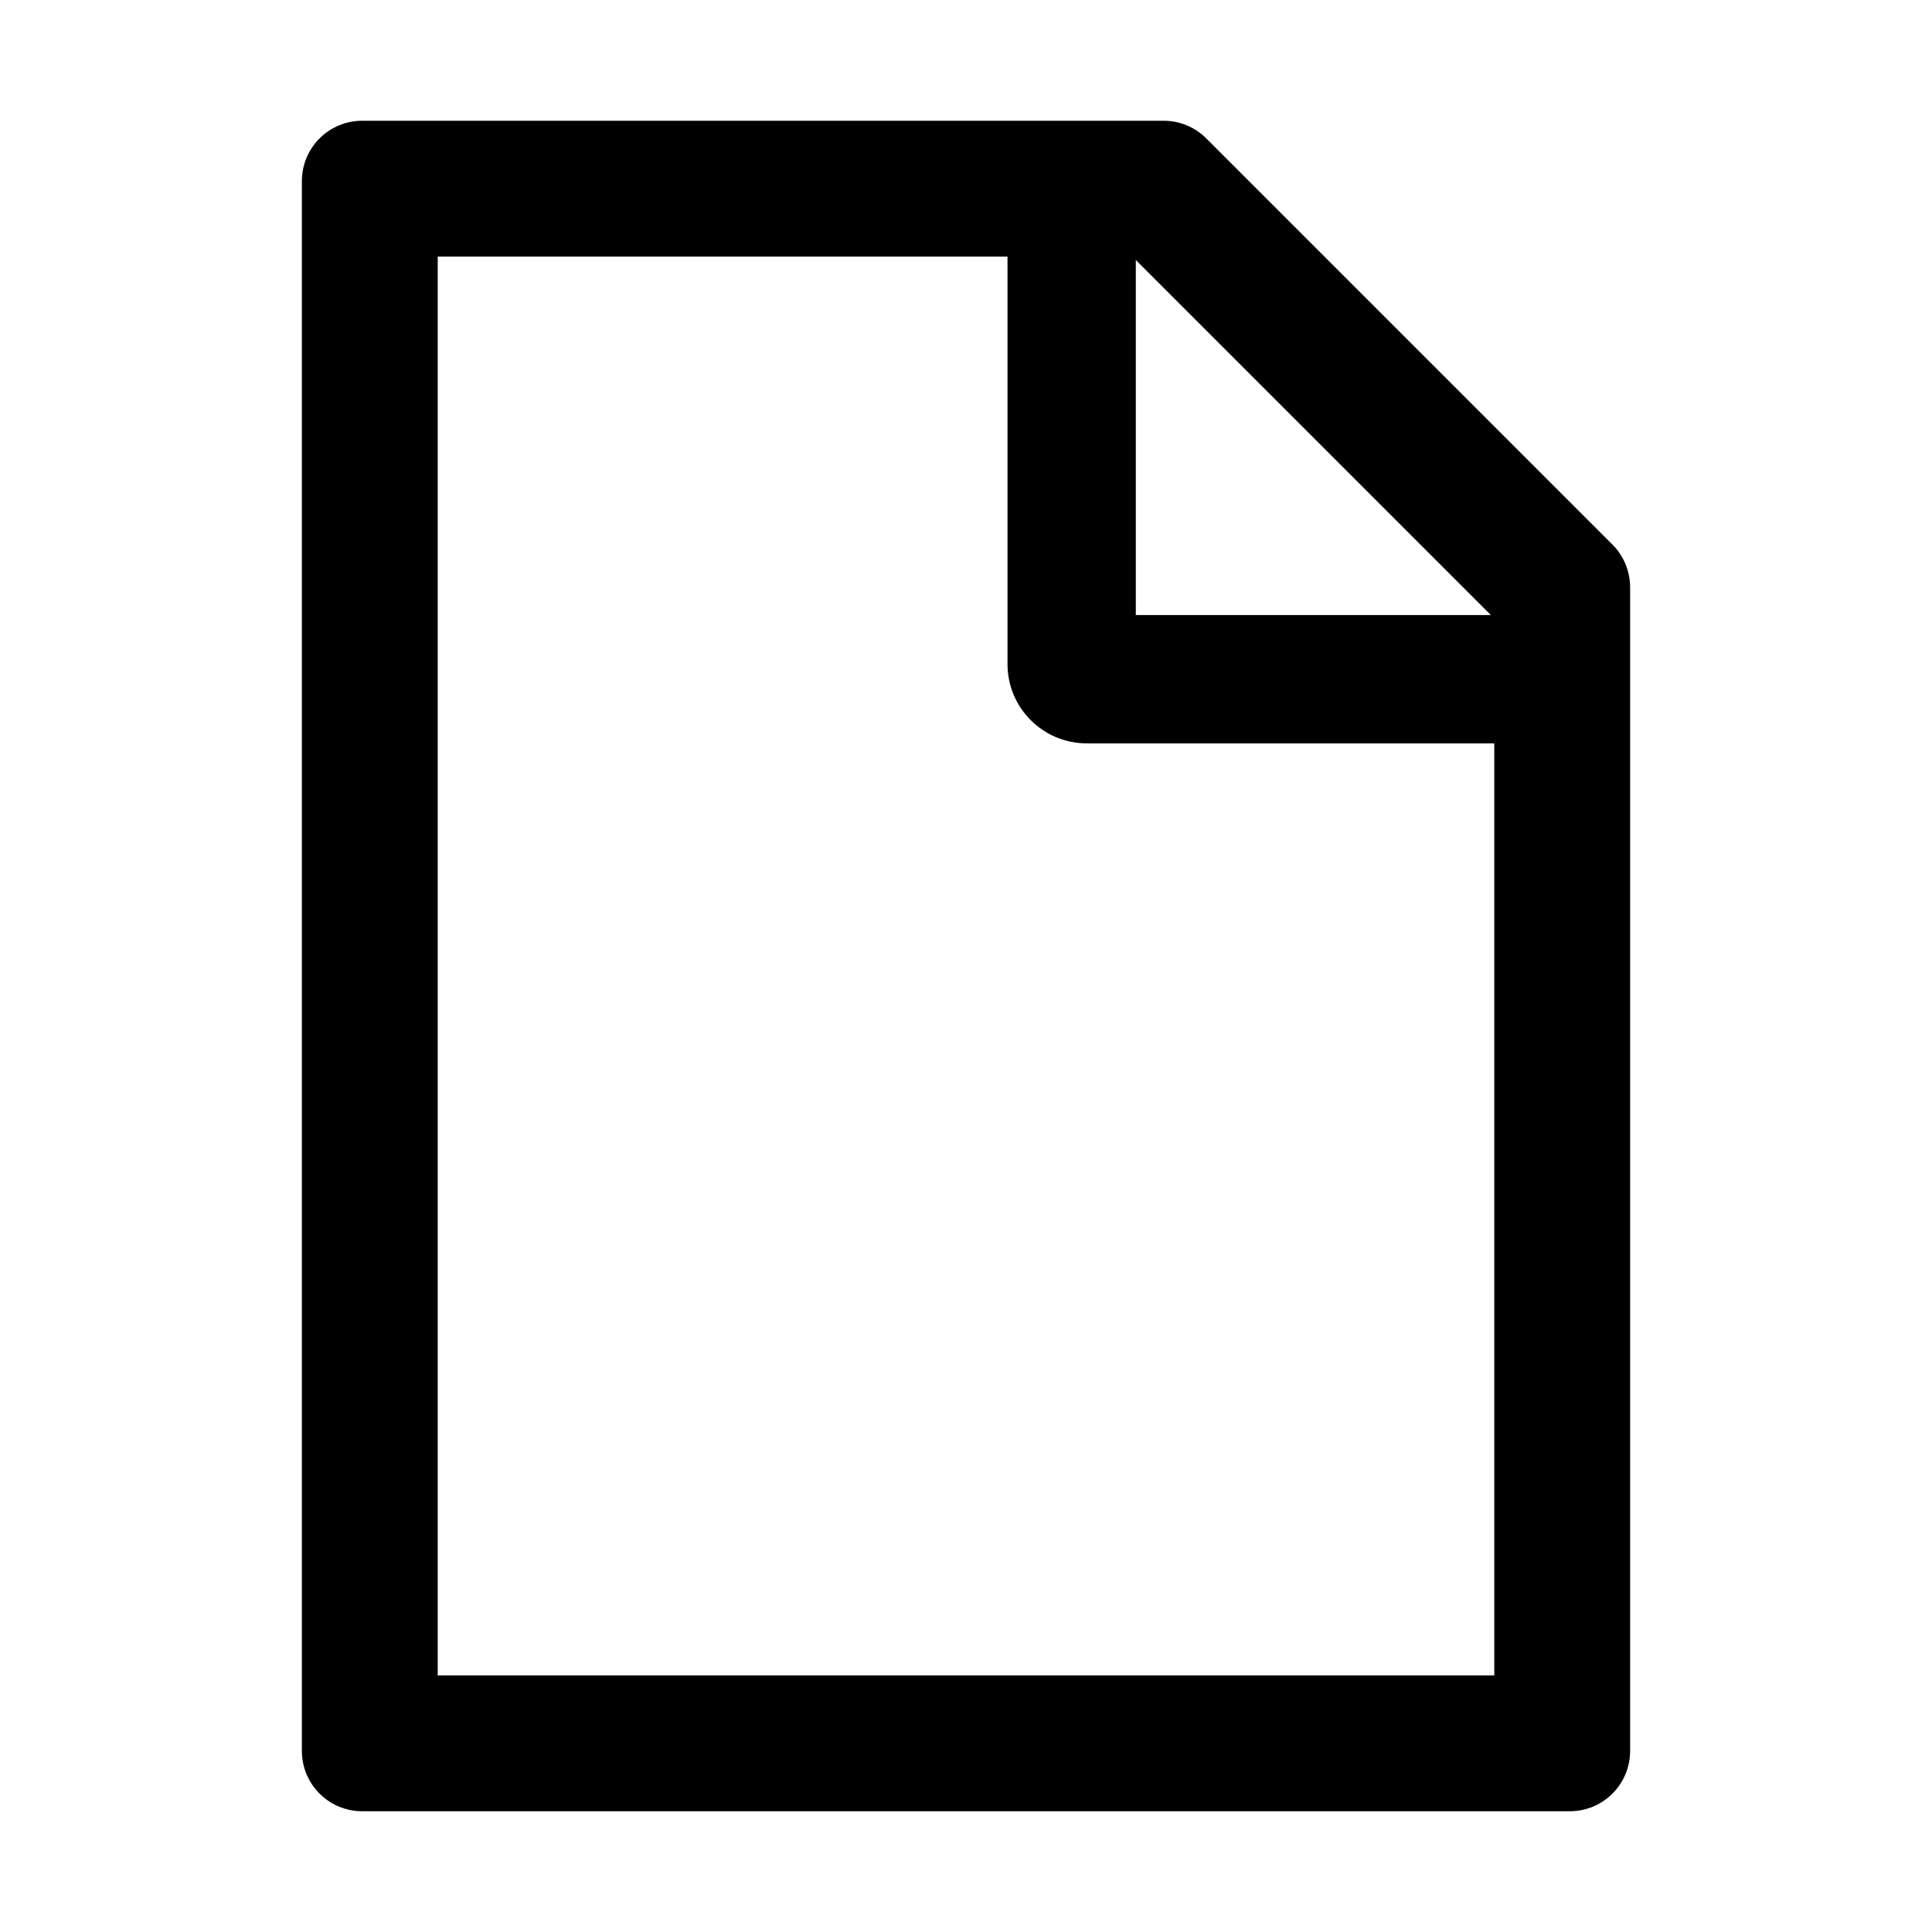
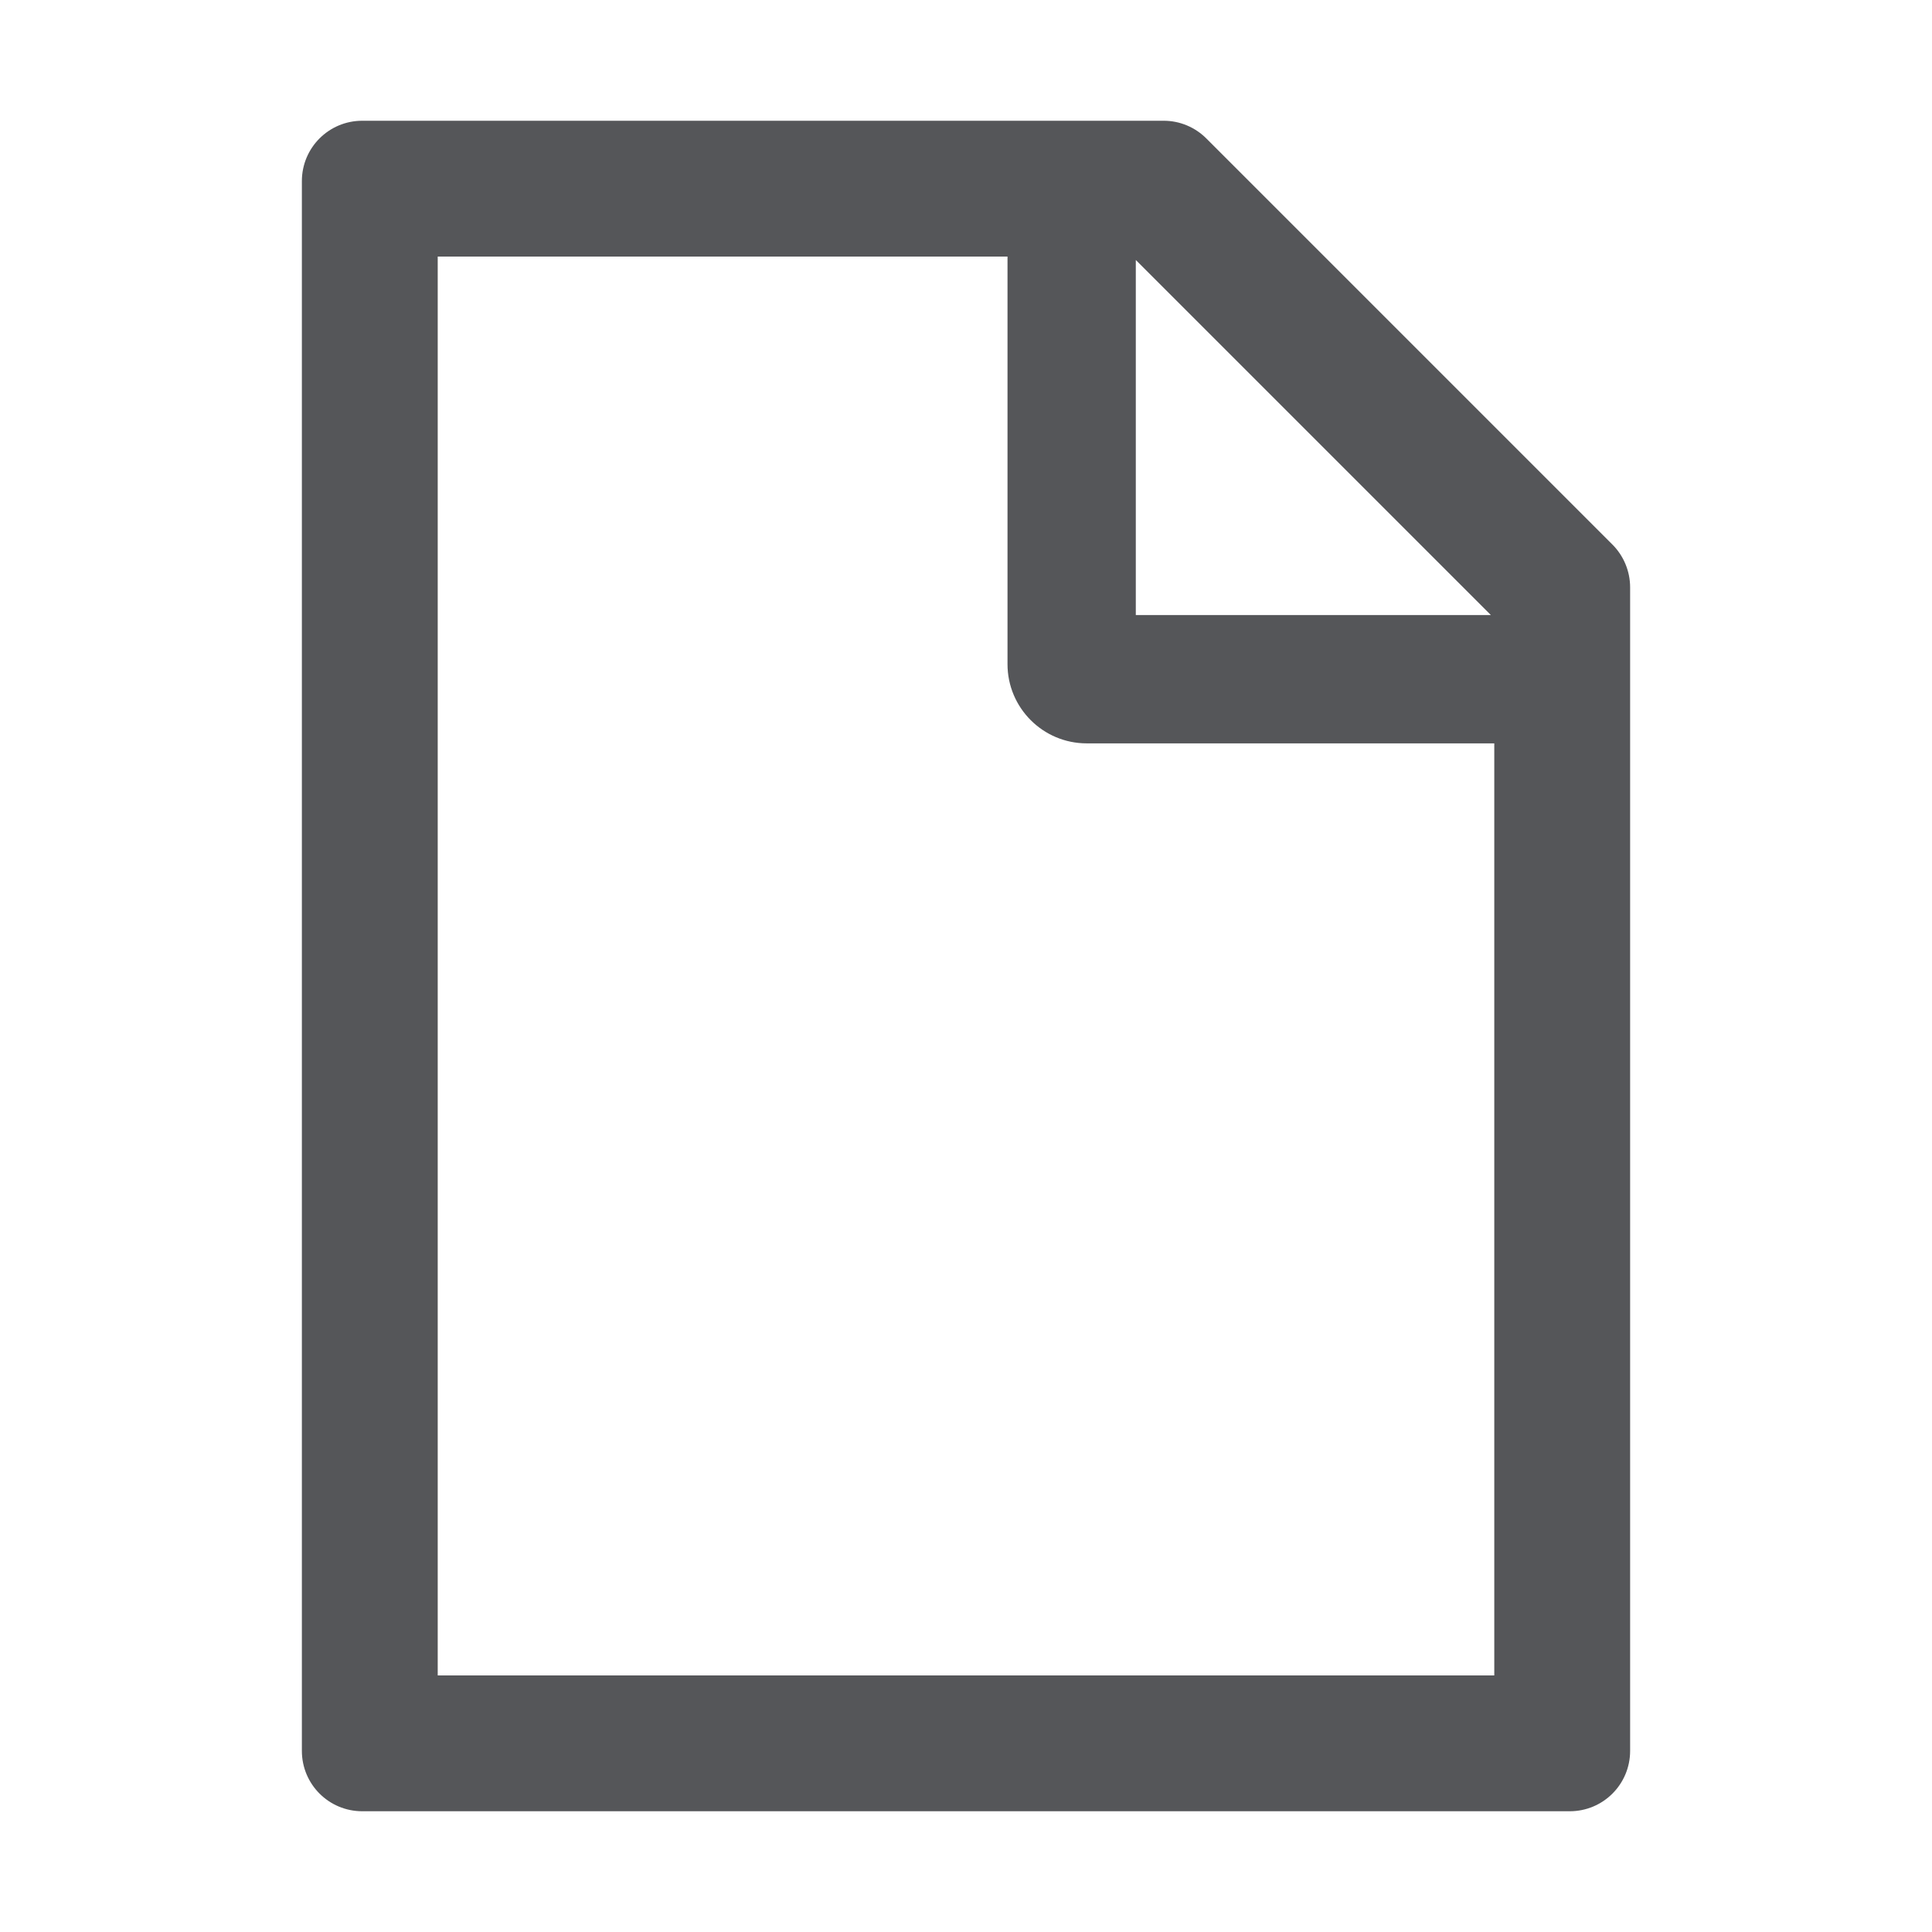
<svg xmlns="http://www.w3.org/2000/svg" width="1024px" height="1024px" viewBox="0 0 1024 1024" class="icon">
-   <path d="M854.6 288.6L639.4 73.4c-6-6-14.1-9.4-22.6-9.4H192c-17.7 0-32 14.3-32 32v832c0 17.7 14.3 32 32 32h640c17.7 0 32-14.3 32-32V311.3c0-8.5-3.4-16.7-9.4-22.7zM790.2 326H602V137.8L790.2 326zm1.8 562H232V136h302v216a42 42 0 0 0 42 42h216v494z" />
+   <path d="M854.6 288.6L639.4 73.4c-6-6-14.1-9.4-22.6-9.4H192c-17.7 0-32 14.3-32 32v832c0 17.7 14.3 32 32 32h640c17.7 0 32-14.3 32-32V311.3c0-8.5-3.4-16.7-9.4-22.7zM790.2 326H602V137.8L790.2 326zm1.8 562H232V136h302v216a42 42 0 0 0 42 42h216v494z" fill="#555659" />
</svg>
